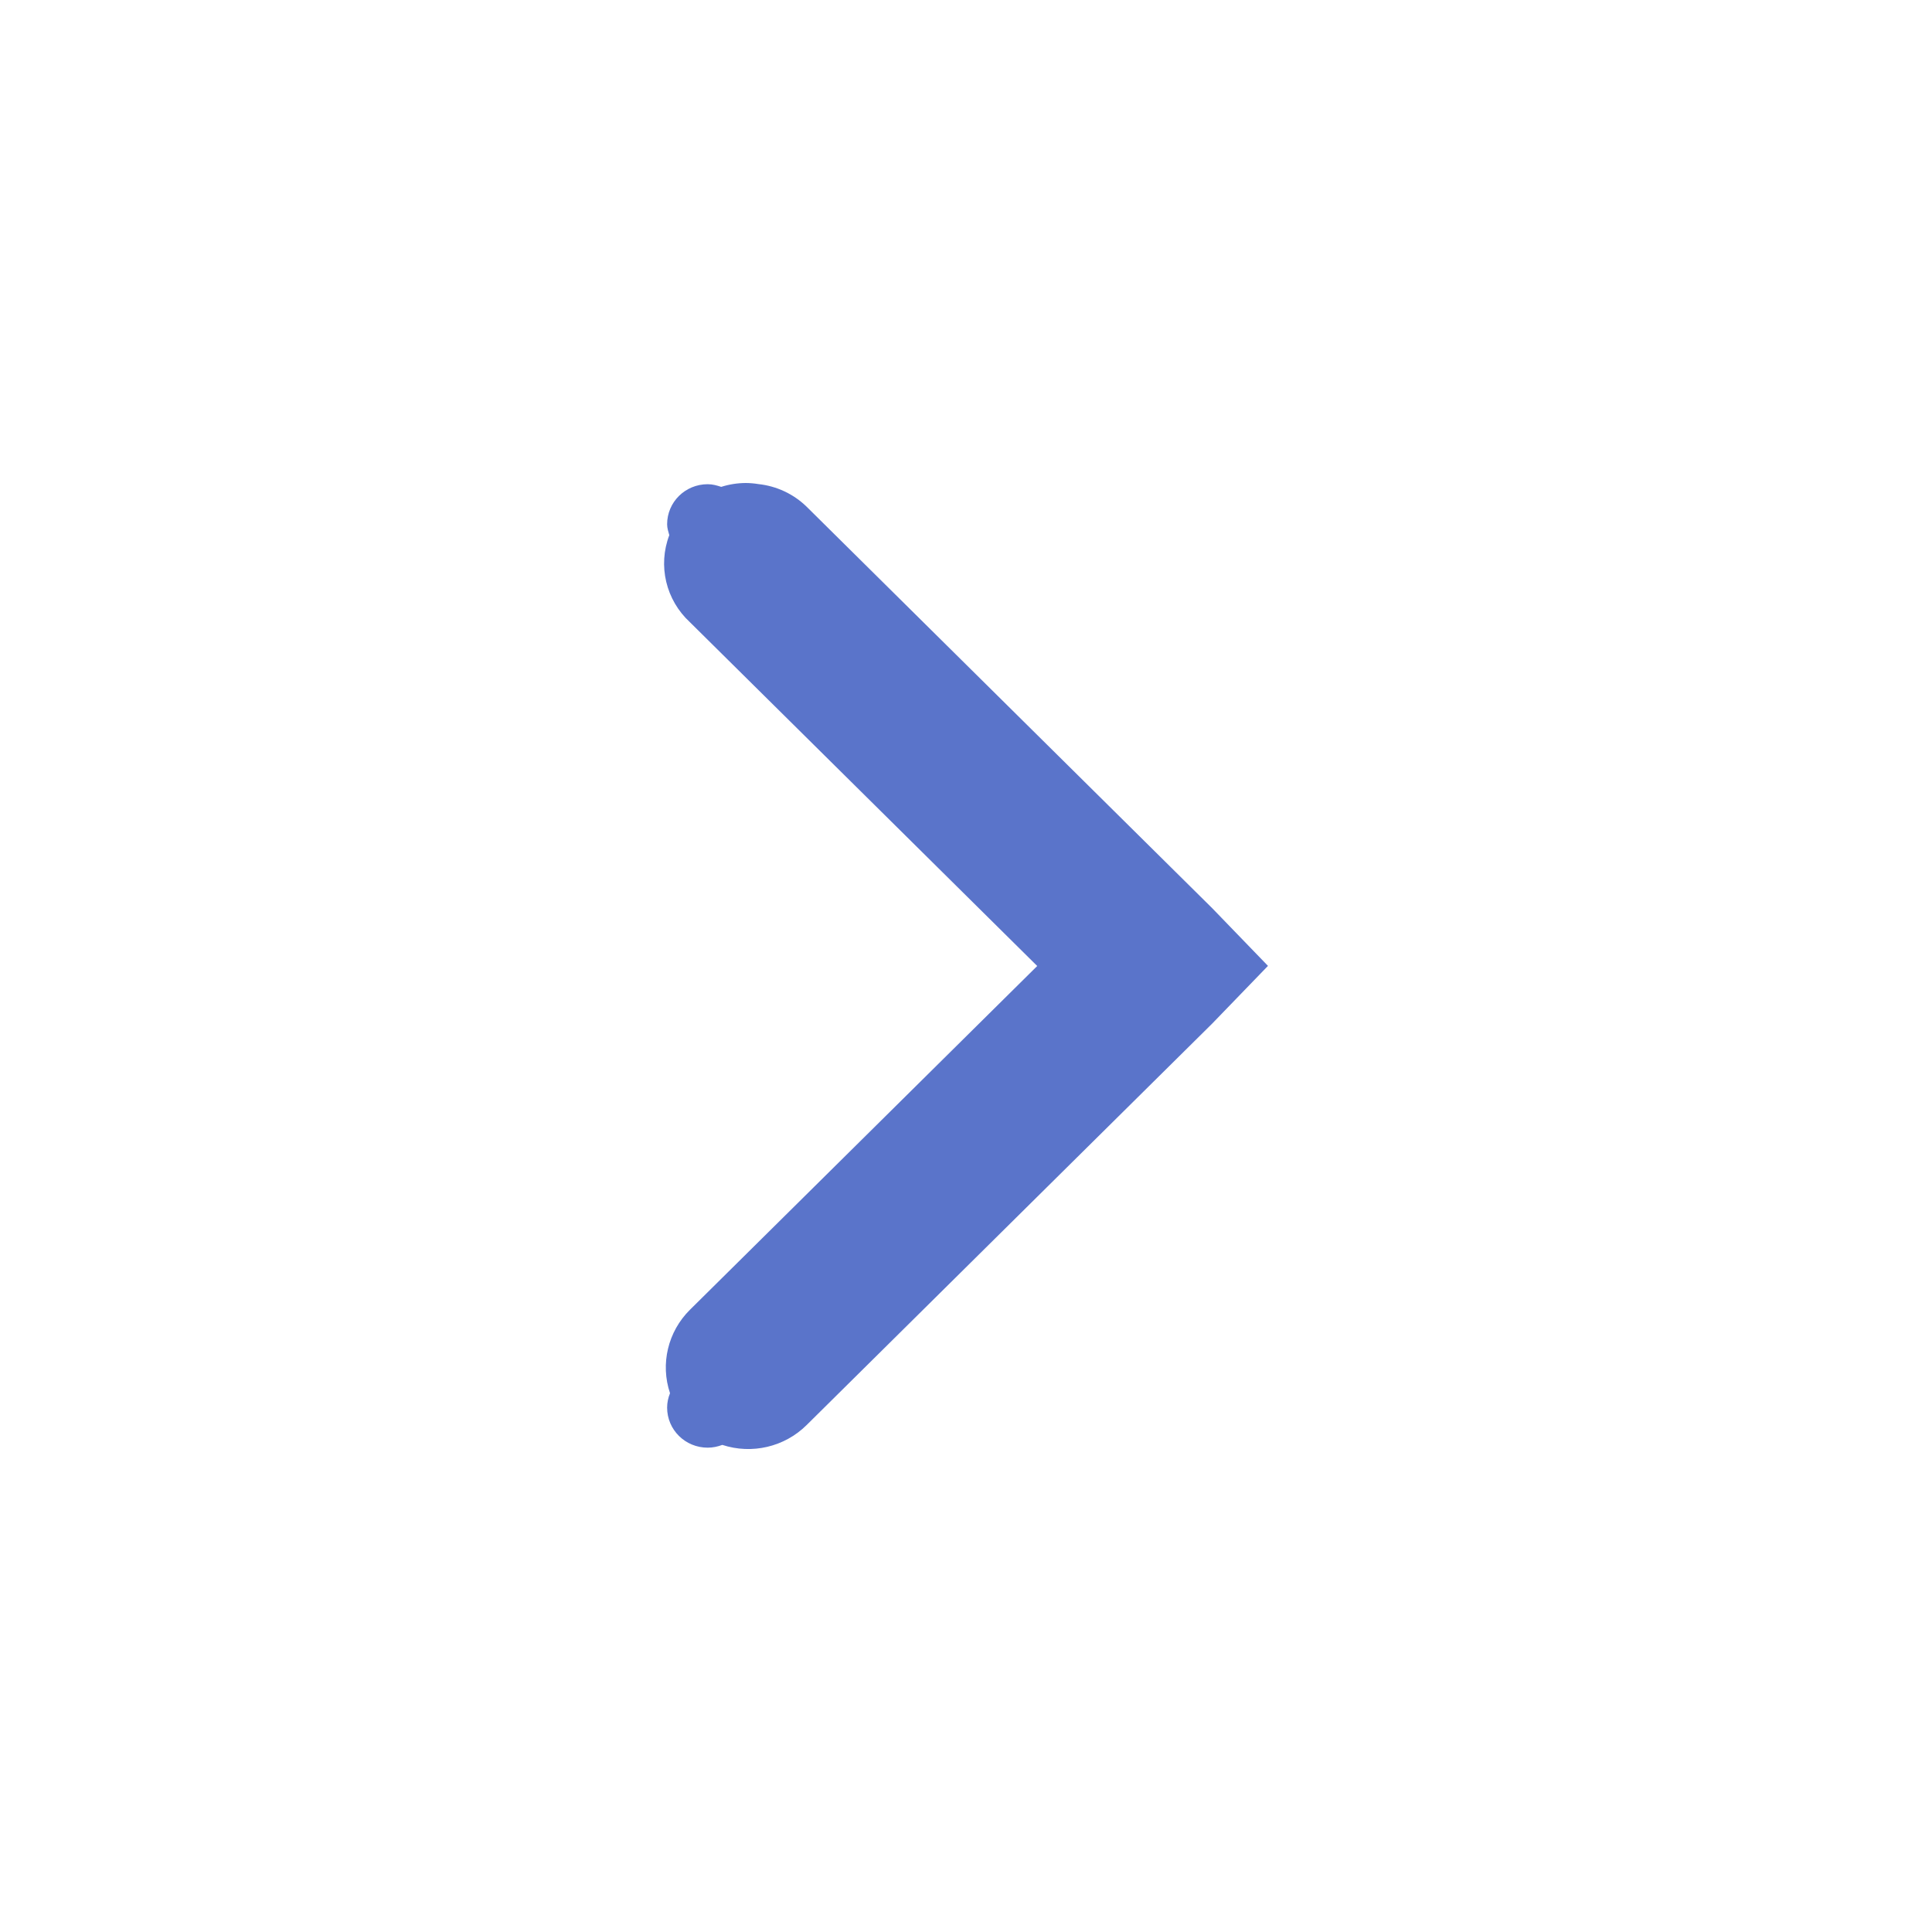
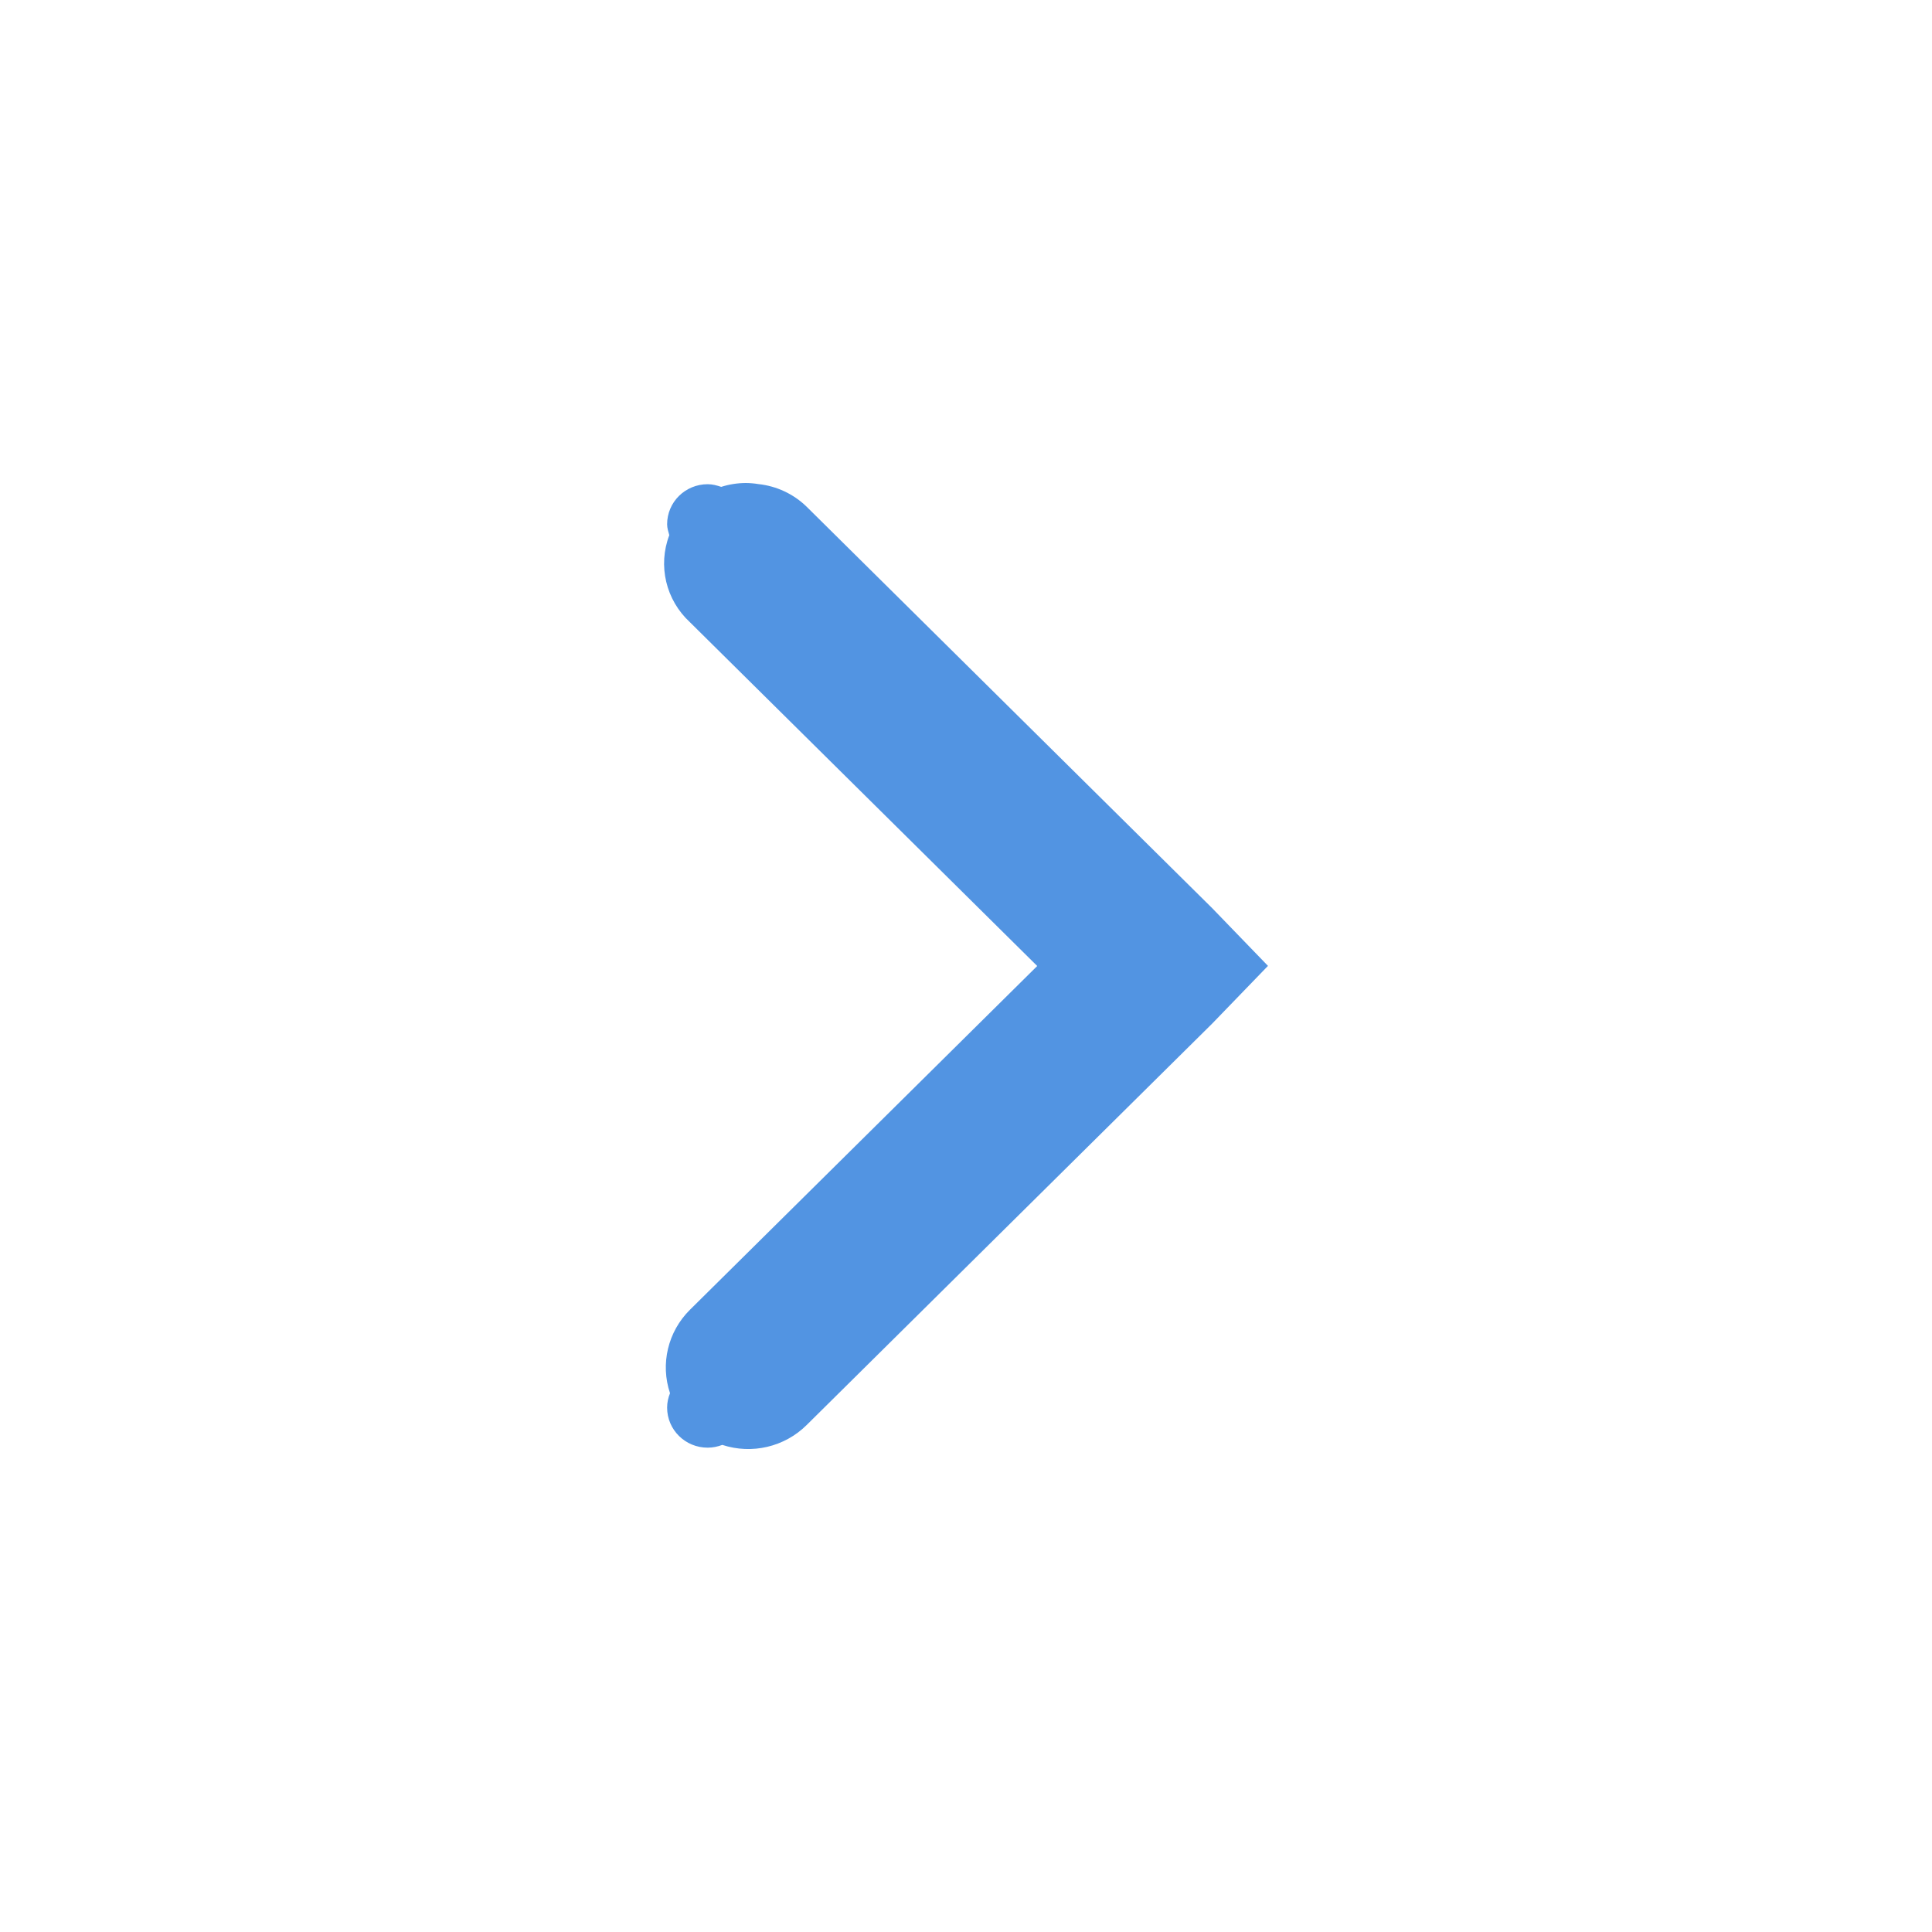
<svg xmlns="http://www.w3.org/2000/svg" xmlns:ns1="http://www.openswatchbook.org/uri/2009/osb" xmlns:xlink="http://www.w3.org/1999/xlink" height="16" id="svg7384" version="1.1" width="16">
  <defs id="defs7386">
    <linearGradient id="selected_bg_color" ns1:paint="solid">
-       <stop style="stop-color:#5a74ca;stop-opacity:1;" offset="0" id="stop4147" />
+       <stop style="stop-color:#5294e2;stop-opacity:1;" offset="0" id="stop4147" />
    </linearGradient>
    <linearGradient xlink:href="#selected_bg_color" id="linearGradient4149" x1="108" y1="751" x2="108" y2="759" gradientUnits="userSpaceOnUse" />
  </defs>
  <g id="layer9" style="display:inline" transform="translate(-100.0002,-747)" />
  <g id="layer10" transform="translate(-100.0002,-747)" />
  <g id="layer11" transform="translate(-100.0002,-747)" />
  <g id="layer13" transform="translate(-100.0002,-747)" />
  <g id="layer14" transform="translate(-100.0002,-747)" />
  <g id="layer15" style="display:inline" transform="translate(-100.0002,-747)" />
  <g id="g71291" style="display:inline" transform="translate(-100.0002,-747)" />
  <g id="g4953" style="display:inline" transform="translate(-100.0002,-747)" />
  <g id="layer12" style="display:inline" transform="translate(-100.0002,-747)">
    <path style="color:#000000;font-style:normal;font-variant:normal;font-weight:normal;font-stretch:normal;font-size:medium;line-height:normal;font-family:Sans;-inkscape-font-specification:Sans;text-indent:0;text-align:start;text-decoration:none;text-decoration-line:none;letter-spacing:normal;word-spacing:normal;text-transform:none;direction:ltr;block-progression:tb;writing-mode:lr-tb;baseline-shift:baseline;text-anchor:start;display:inline;overflow:visible;visibility:visible;fill:url(#linearGradient4149);fill-opacity:1;stroke:none;stroke-width:2;marker:none;enable-background:accumulate" d="m 106.177,751 a 0.672,0.665 0 0 1 0.104,0.009 0.672,0.665 0 0 1 0.399,0.187 l 3.359,3.325 0.462,0.478 -0.462,0.478 -3.359,3.325 a 0.683,0.676 0 0 1 -0.698,0.164 c -0.037,0.014 -0.078,0.023 -0.121,0.023 -0.186,0 -0.336,-0.148 -0.336,-0.332 0,-0.042 0.009,-0.082 0.024,-0.119 a 0.683,0.676 0 0 1 0.165,-0.691 l 2.876,-2.847 -2.876,-2.847 a 0.672,0.665 0 0 1 -0.171,-0.721 c -0.008,-0.029 -0.018,-0.058 -0.018,-0.09 0,-0.184 0.15,-0.332 0.336,-0.332 0.04,0 0.076,0.01 0.112,0.022 A 0.672,0.665 0 0 1 106.177,751 Z" id="path6040" />
  </g>
</svg>
